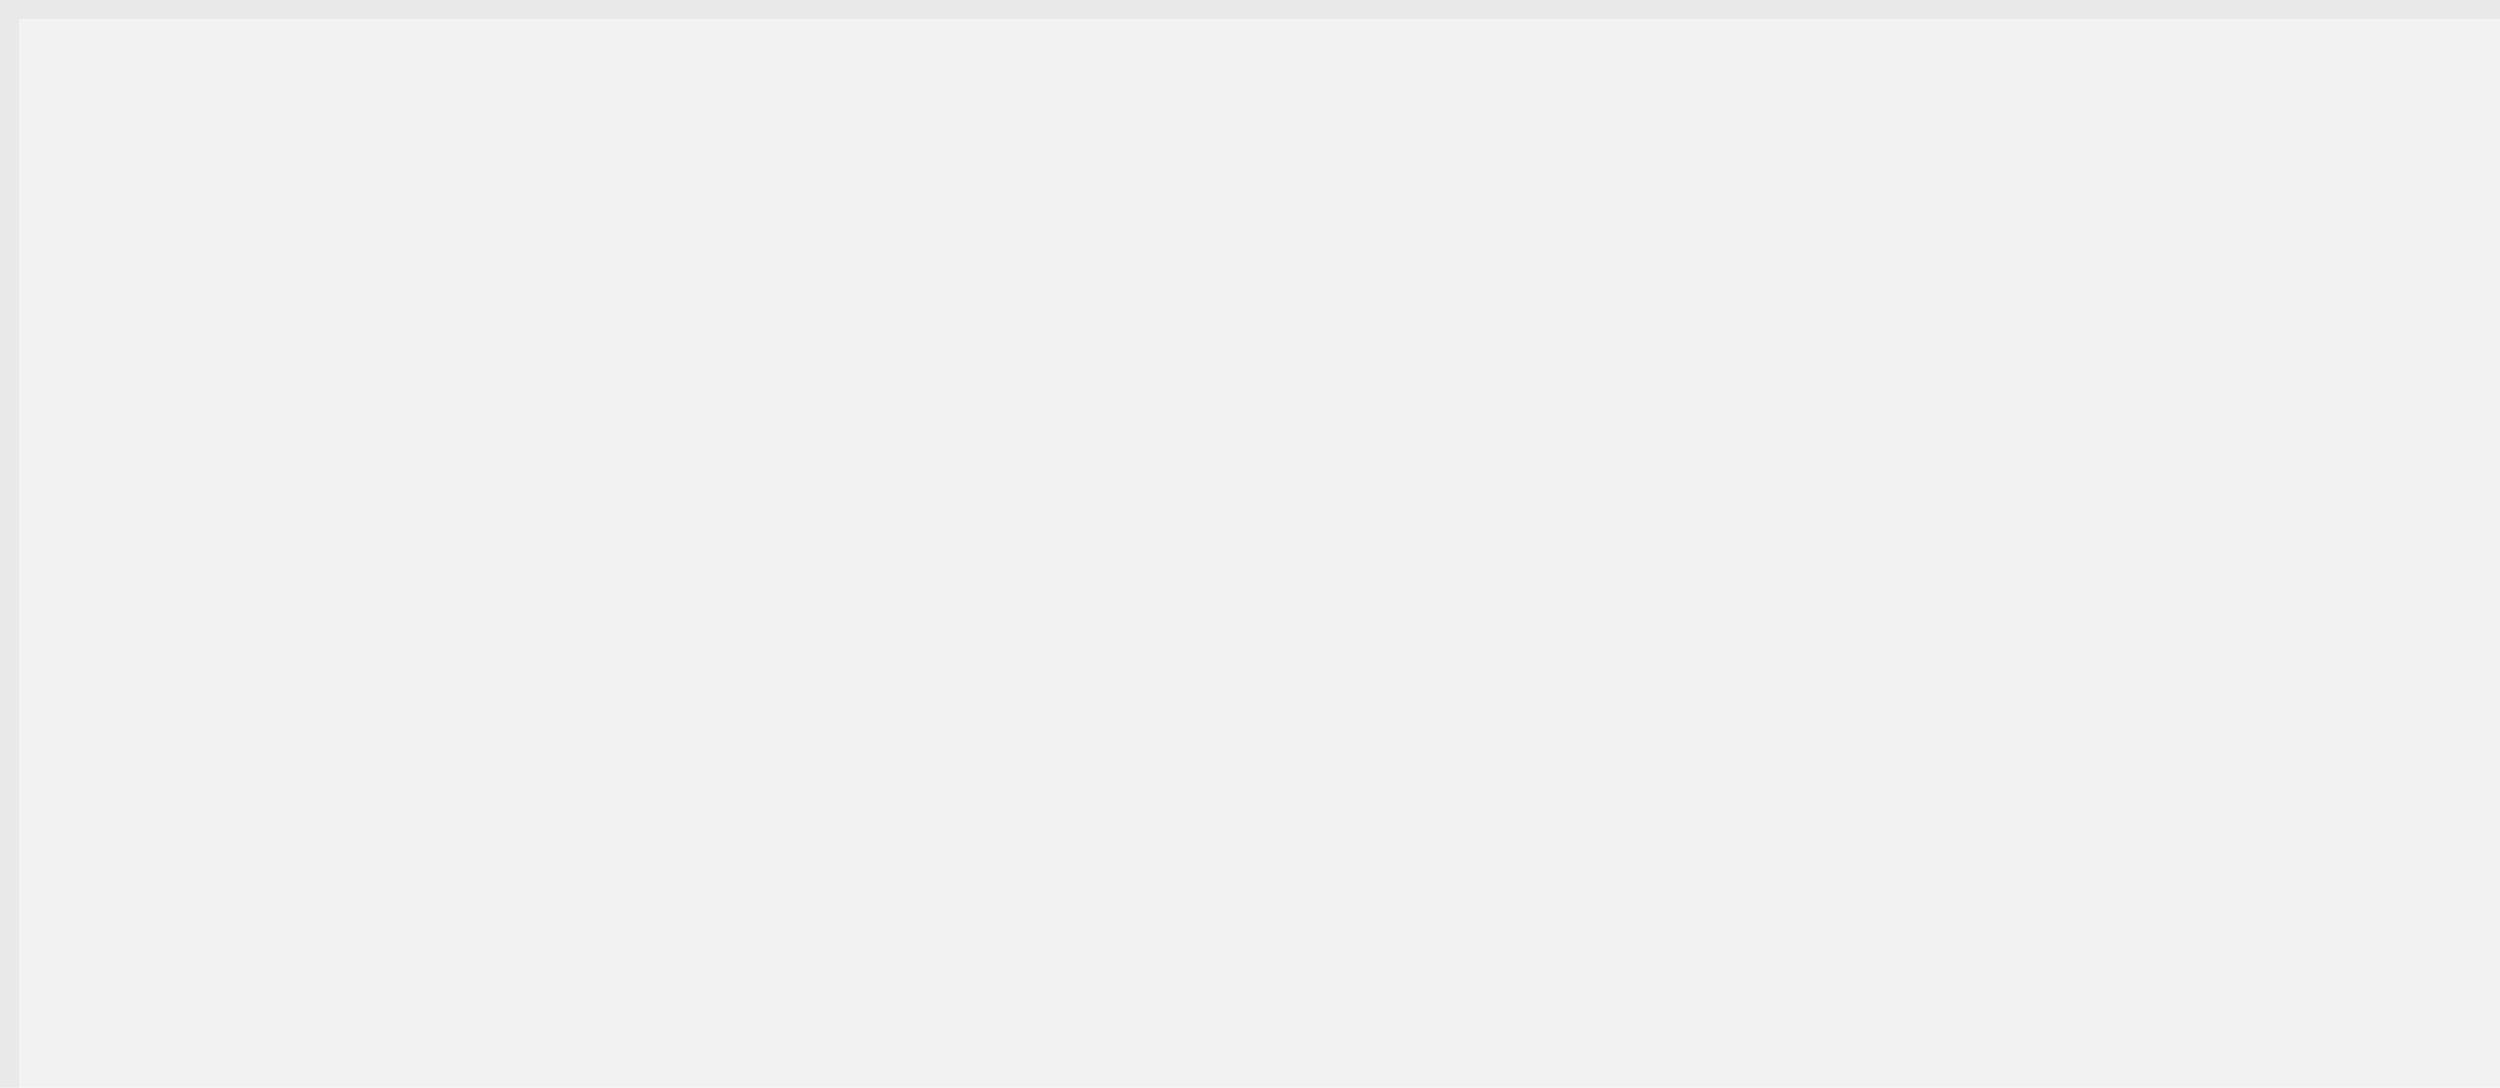
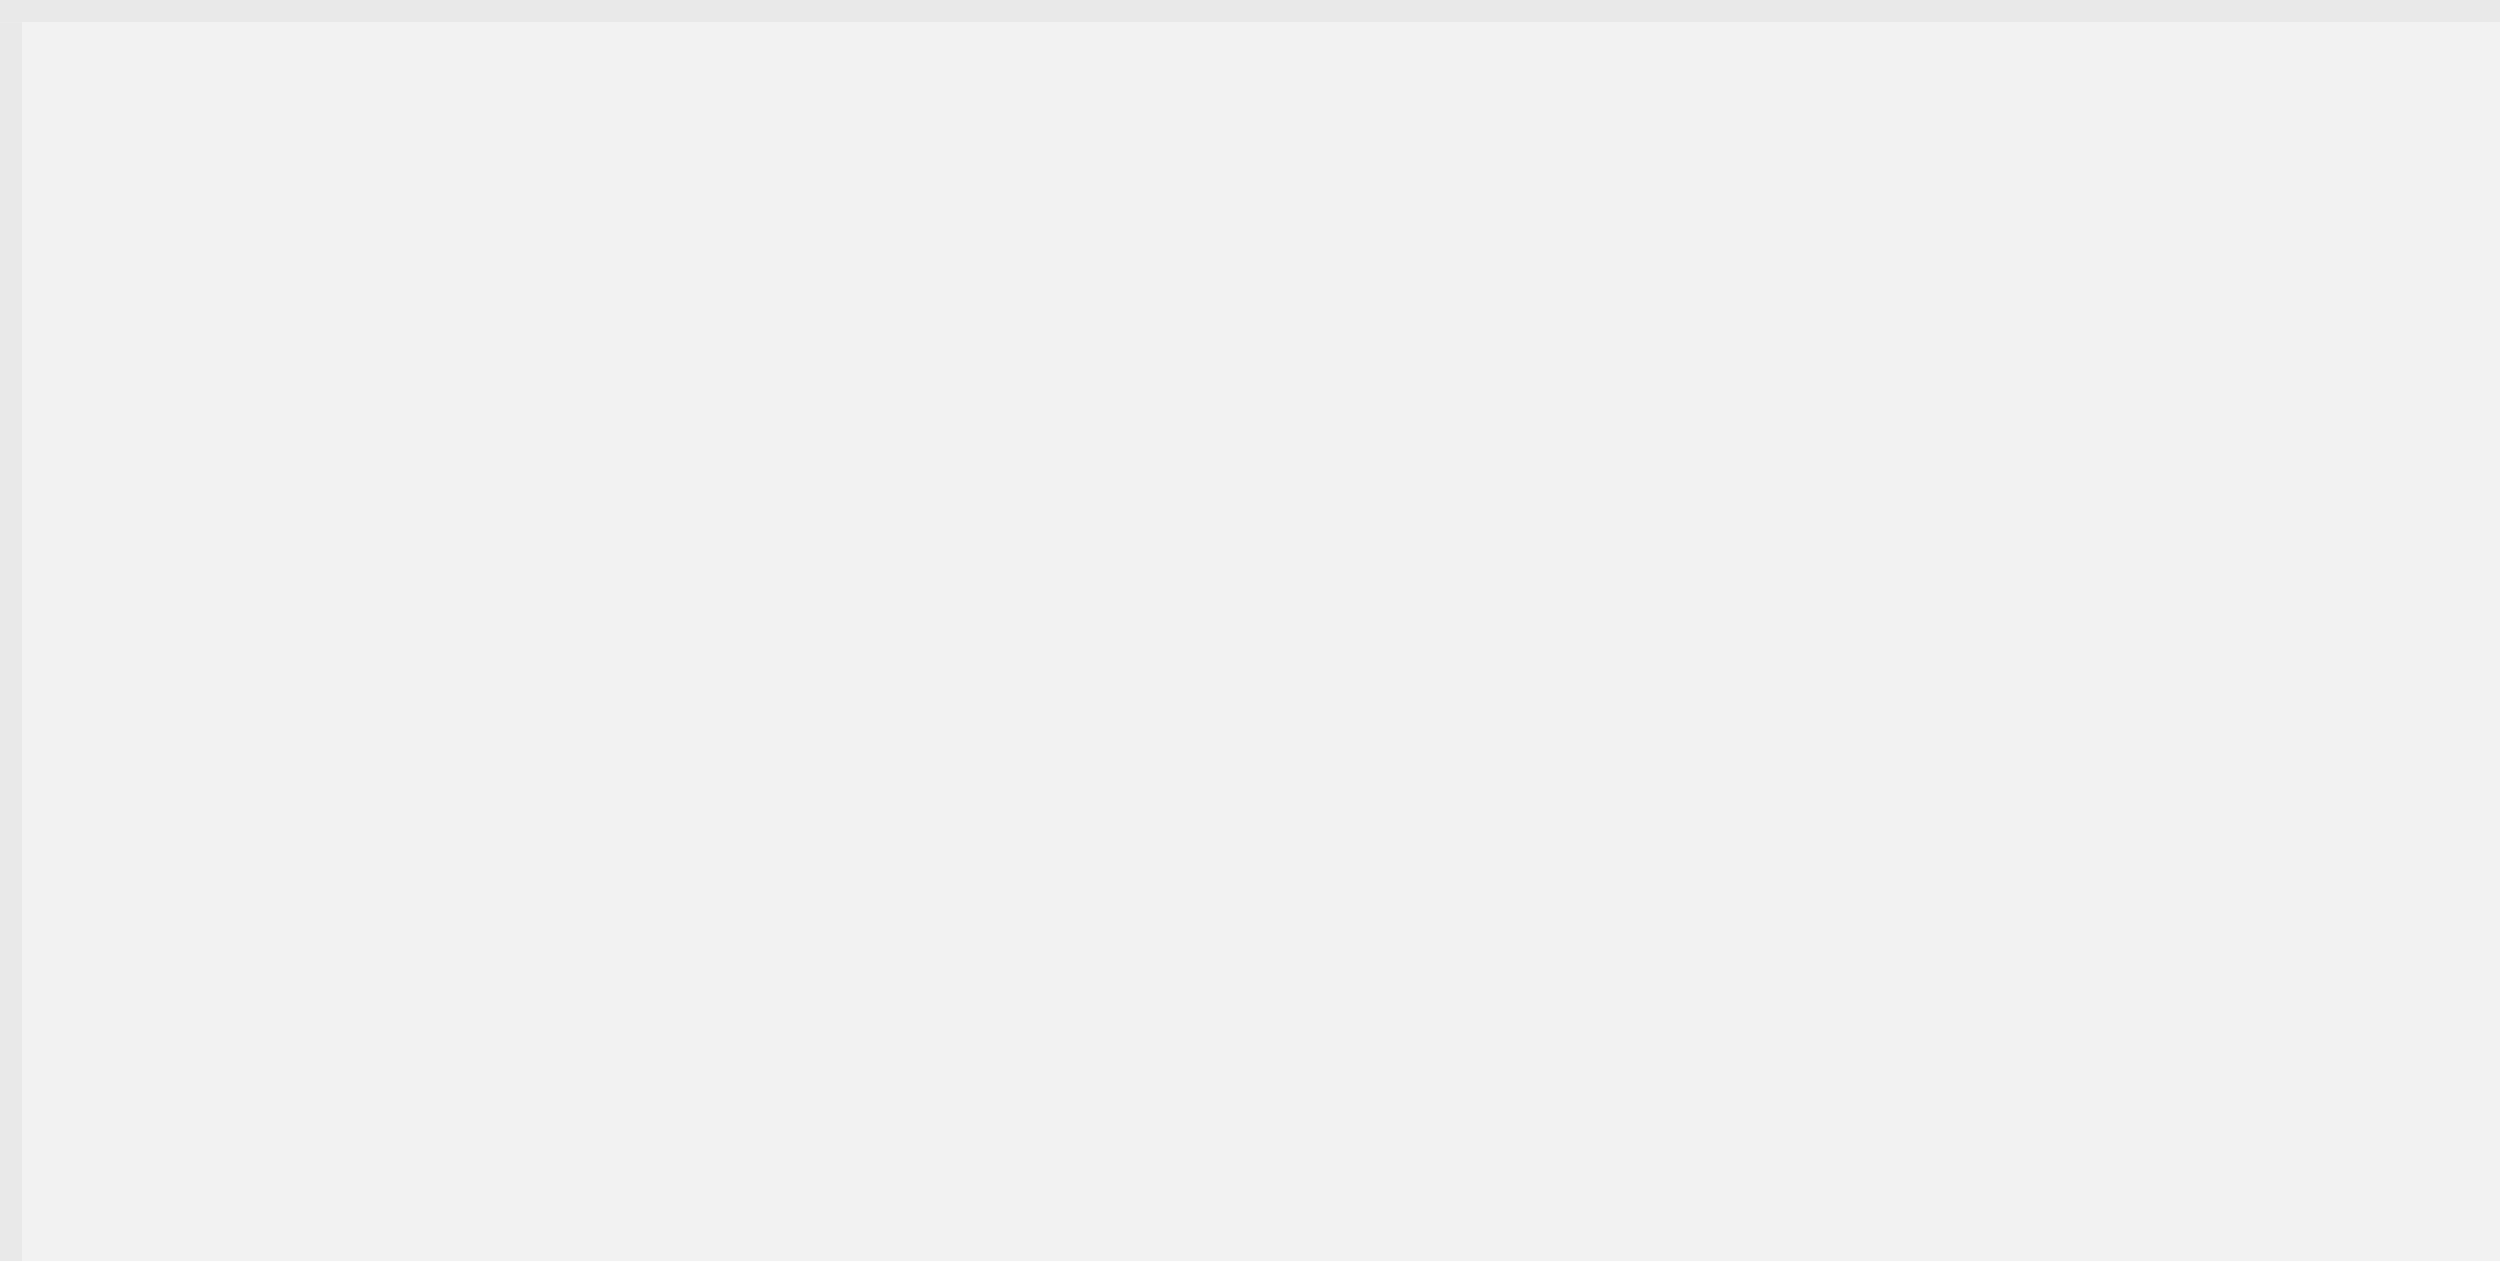
- <svg xmlns="http://www.w3.org/2000/svg" version="1.1" width="131px" height="57px" viewBox="202 0 131 57">
-   <path d="M 1 1  L 131 1  L 131 57  L 1 57  L 1 1  Z " fill-rule="nonzero" fill="rgba(242, 242, 242, 1)" stroke="none" transform="matrix(1 0 0 1 202 0 )" class="fill" />
-   <path d="M 0.5 1  L 0.5 57  " stroke-width="1" stroke-dasharray="0" stroke="rgba(233, 233, 233, 1)" fill="none" transform="matrix(1 0 0 1 202 0 )" class="stroke" />
-   <path d="M 0 0.5  L 131 0.5  " stroke-width="1" stroke-dasharray="0" stroke="rgba(233, 233, 233, 1)" fill="none" transform="matrix(1 0 0 1 202 0 )" class="stroke" />
+ <svg xmlns="http://www.w3.org/2000/svg" version="1.1" width="113px" height="57px" viewBox="301 0 113 57">
+   <path d="M 1 1  L 113 1  L 113 57  L 1 57  L 1 1  Z " fill-rule="nonzero" fill="rgba(242, 242, 242, 1)" stroke="none" transform="matrix(1 0 0 1 301 0 )" class="fill" />
+   <path d="M 0.5 1  L 0.5 57  " stroke-width="1" stroke-dasharray="0" stroke="rgba(233, 233, 233, 1)" fill="none" transform="matrix(1 0 0 1 301 0 )" class="stroke" />
+   <path d="M 0 0.5  L 113 0.5  " stroke-width="1" stroke-dasharray="0" stroke="rgba(233, 233, 233, 1)" fill="none" transform="matrix(1 0 0 1 301 0 )" class="stroke" />
</svg>
